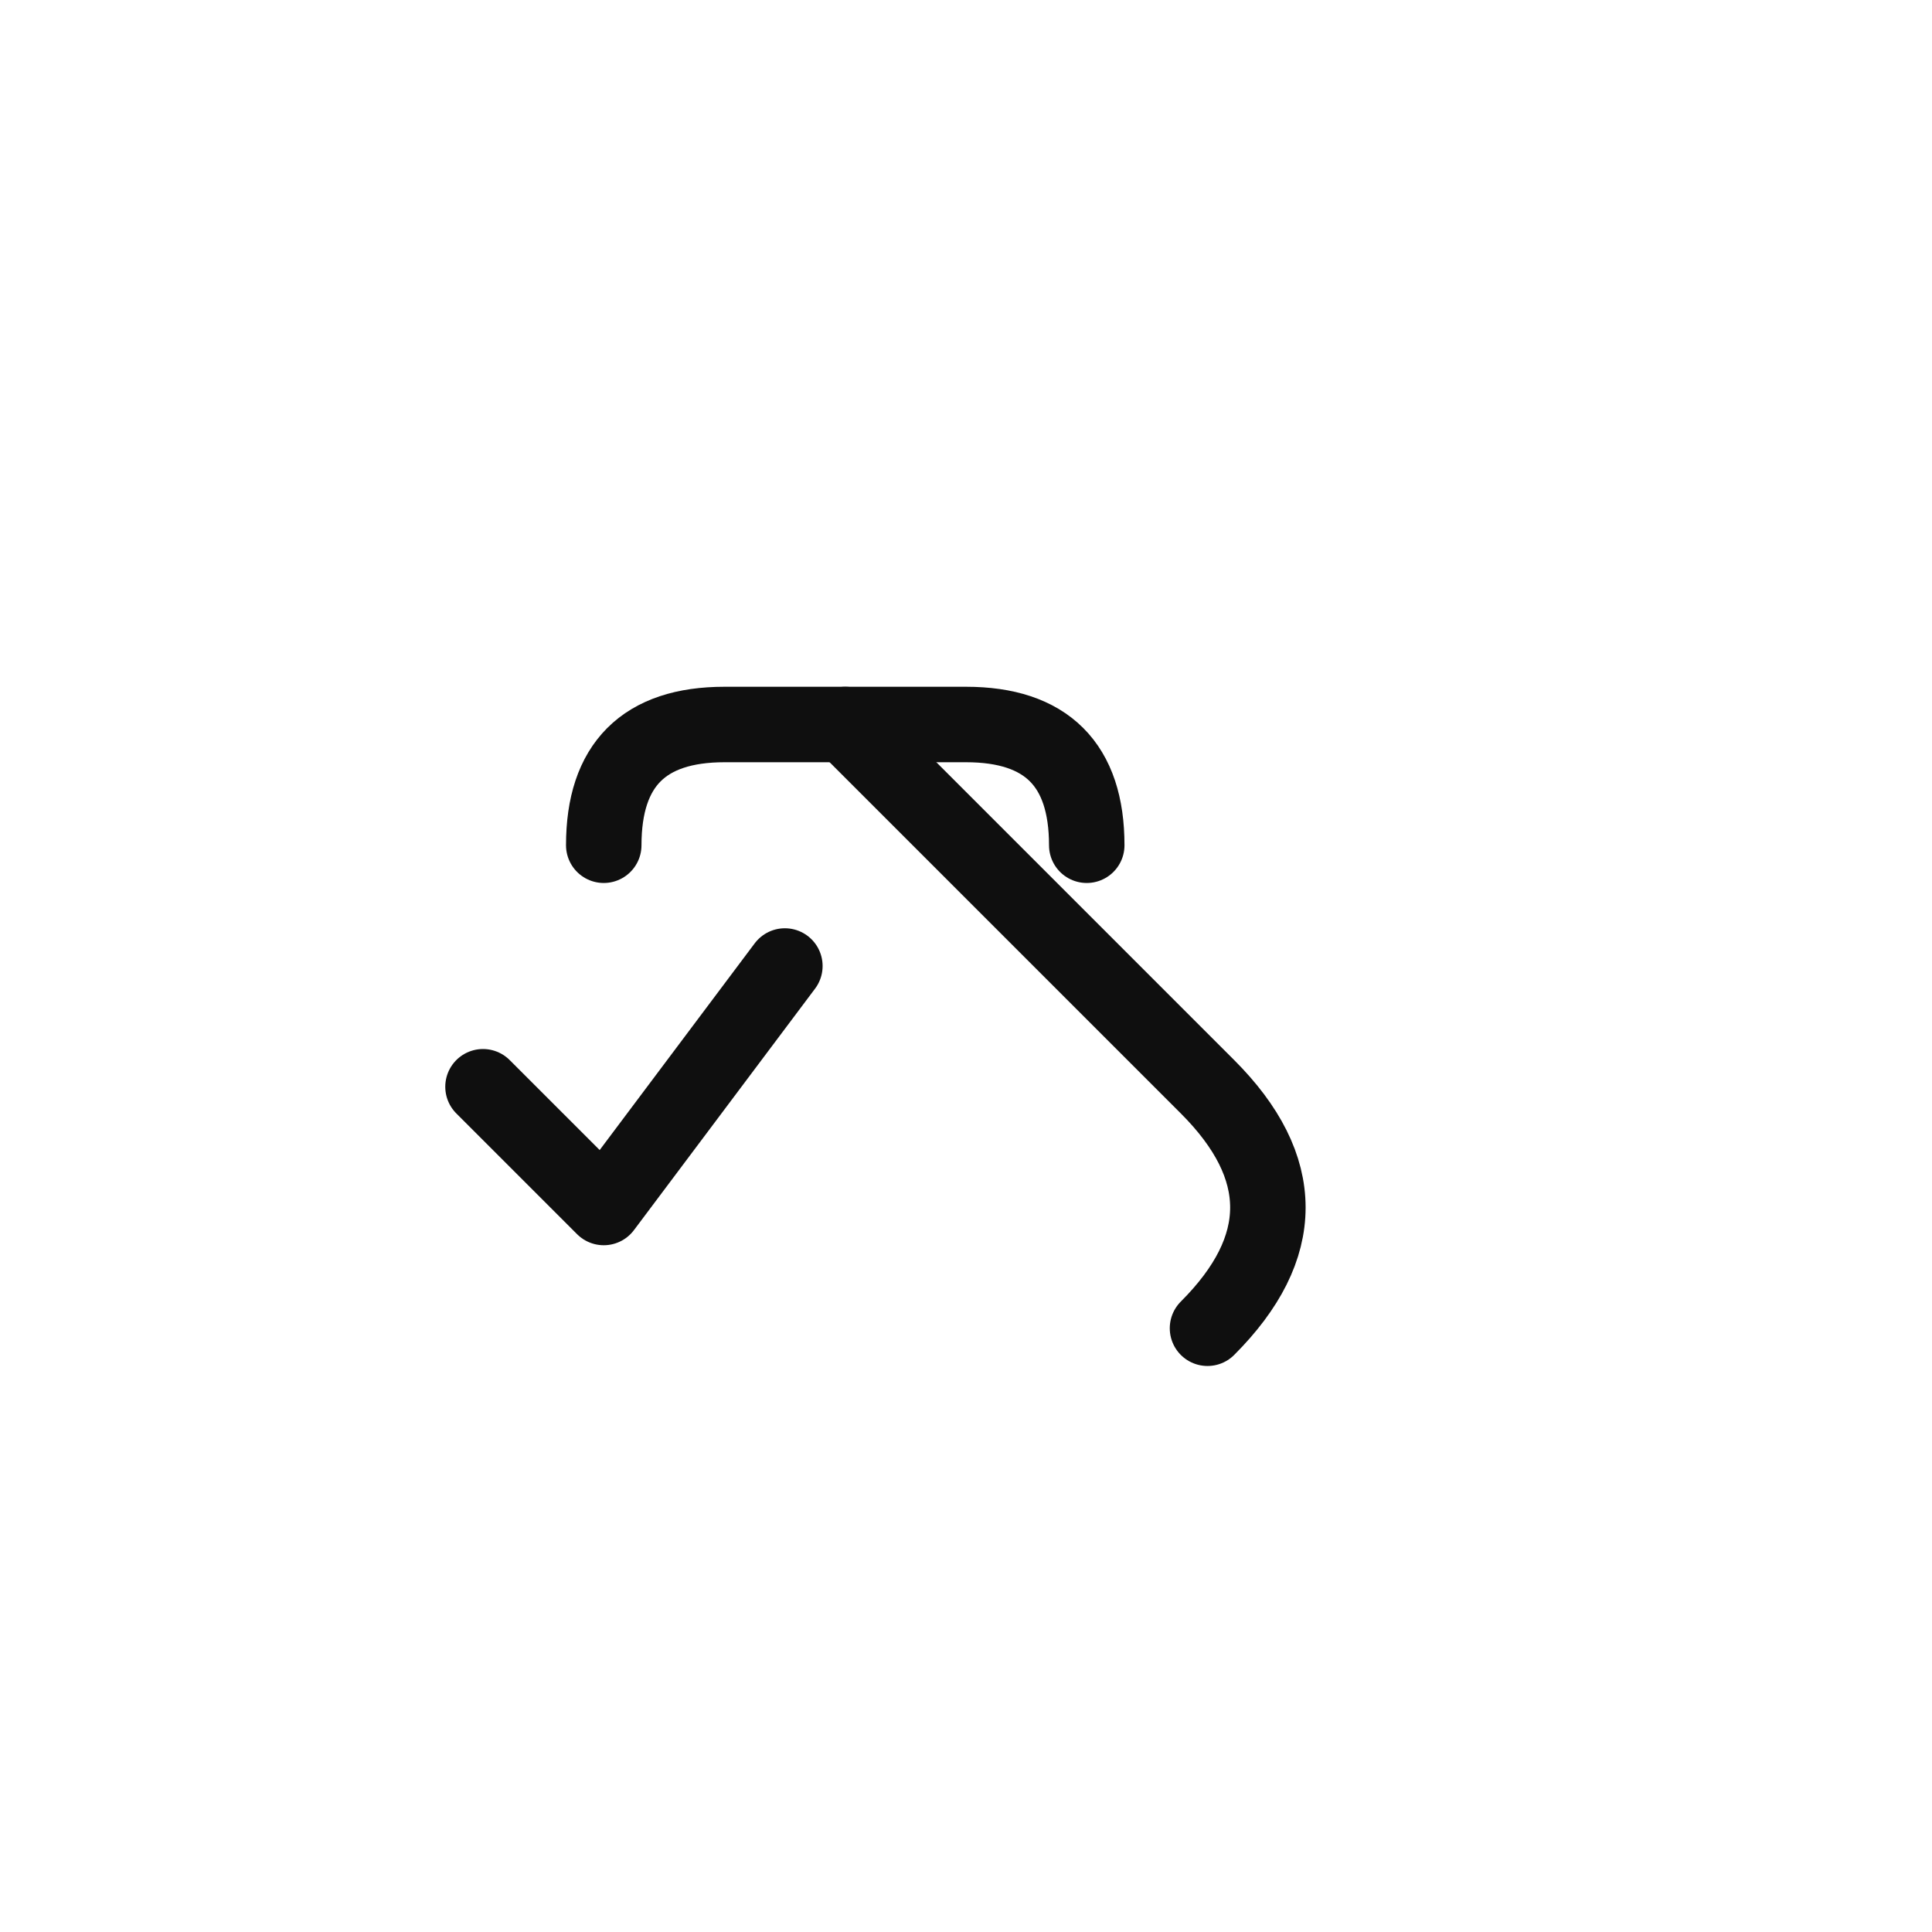
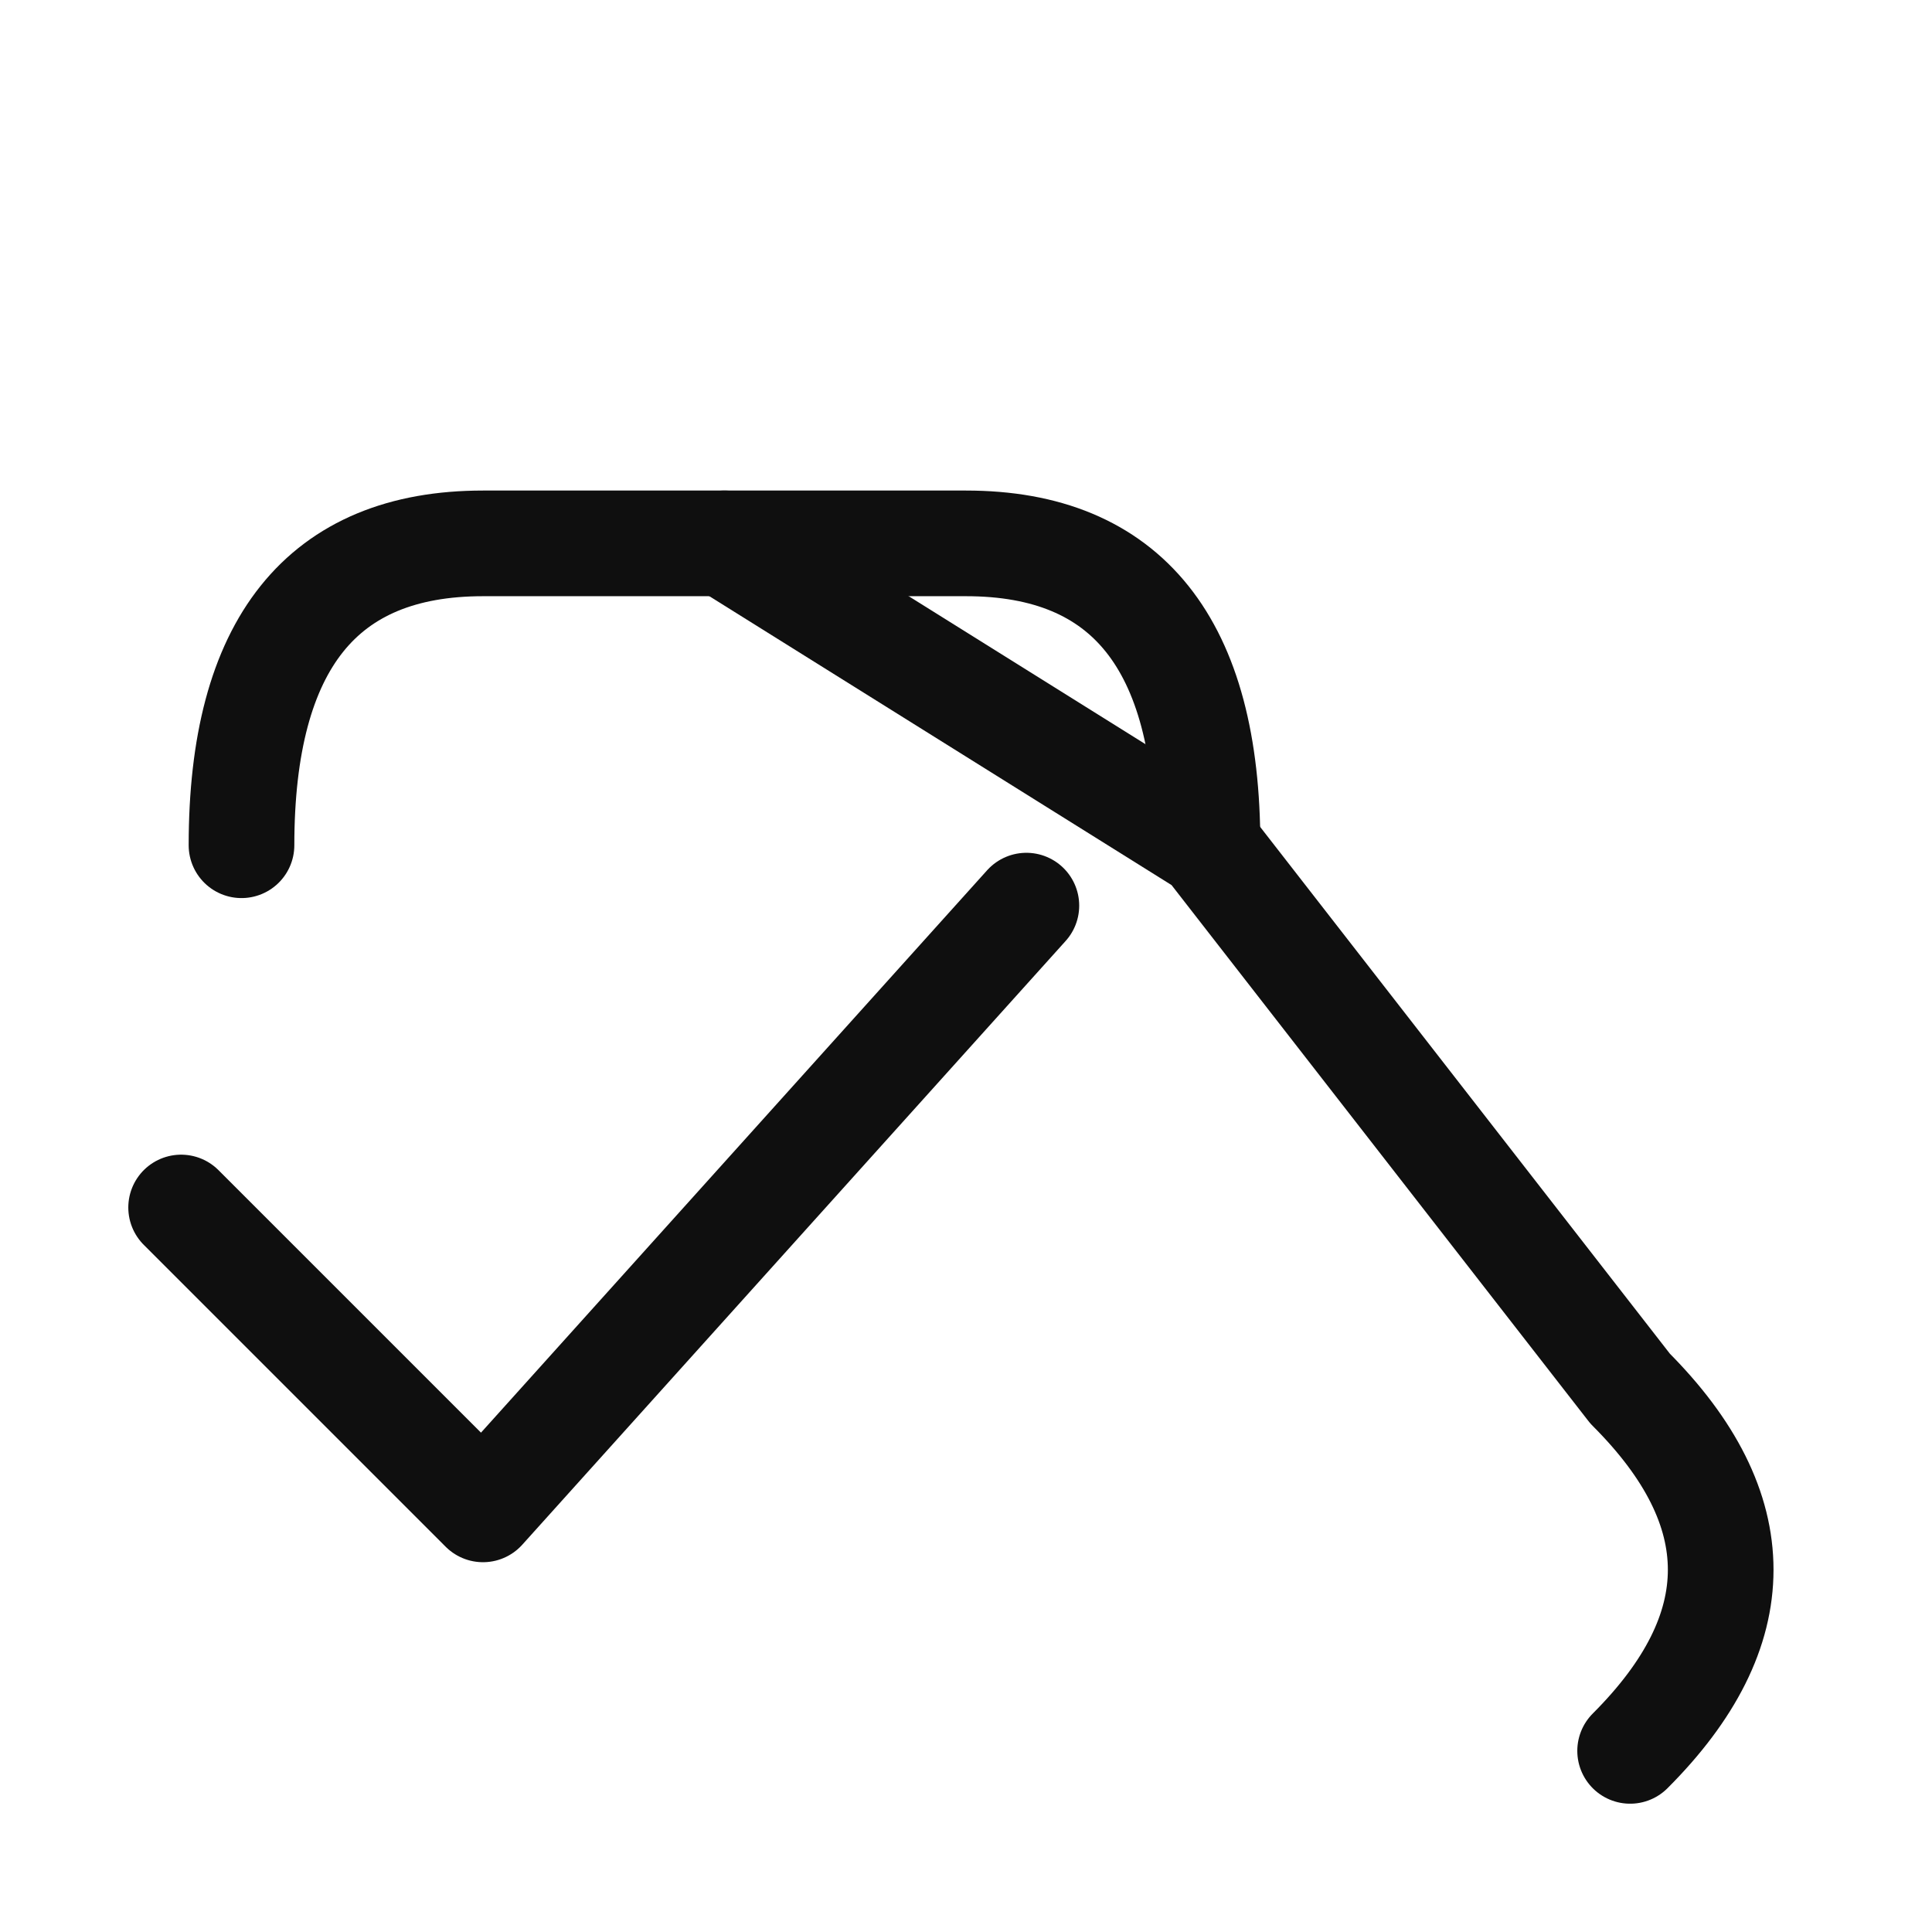
<svg xmlns="http://www.w3.org/2000/svg" viewBox="0 0 64 64" fill="none">
-   <path d="M 20 28 Q 20 24 24 24 L 32 24 Q 36 24 36 28" stroke="#0F0F0F" stroke-width="2.5" fill="none" stroke-linecap="round" stroke-linejoin="round" />
-   <path d="M 28 24 Q 28 24 32 28 L 40 36 Q 44 40 40 44" stroke="#0F0F0F" stroke-width="2.5" fill="none" stroke-linecap="round" stroke-linejoin="round" />
-   <path d="M 16 36 L 20 40 L 26 32" stroke="#0F0F0F" stroke-width="2.5" fill="none" stroke-linecap="round" stroke-linejoin="round" />
+   <path d="M 8 28 Q 8 18 16 18 L 32 18 Q 40 18 40 28" stroke="#0F0F0F" stroke-width="3.5" fill="none" stroke-linecap="round" stroke-linejoin="round" />
+   <path d="M 24 18 Q 24 18 40 28 L 54 46 Q 60 52 54 58" stroke="#0F0F0F" stroke-width="3.5" fill="none" stroke-linecap="round" stroke-linejoin="round" />
+   <path d="M 6 40 L 16 50 L 34 30" stroke="#0F0F0F" stroke-width="3.5" fill="none" stroke-linecap="round" stroke-linejoin="round" />
</svg>
